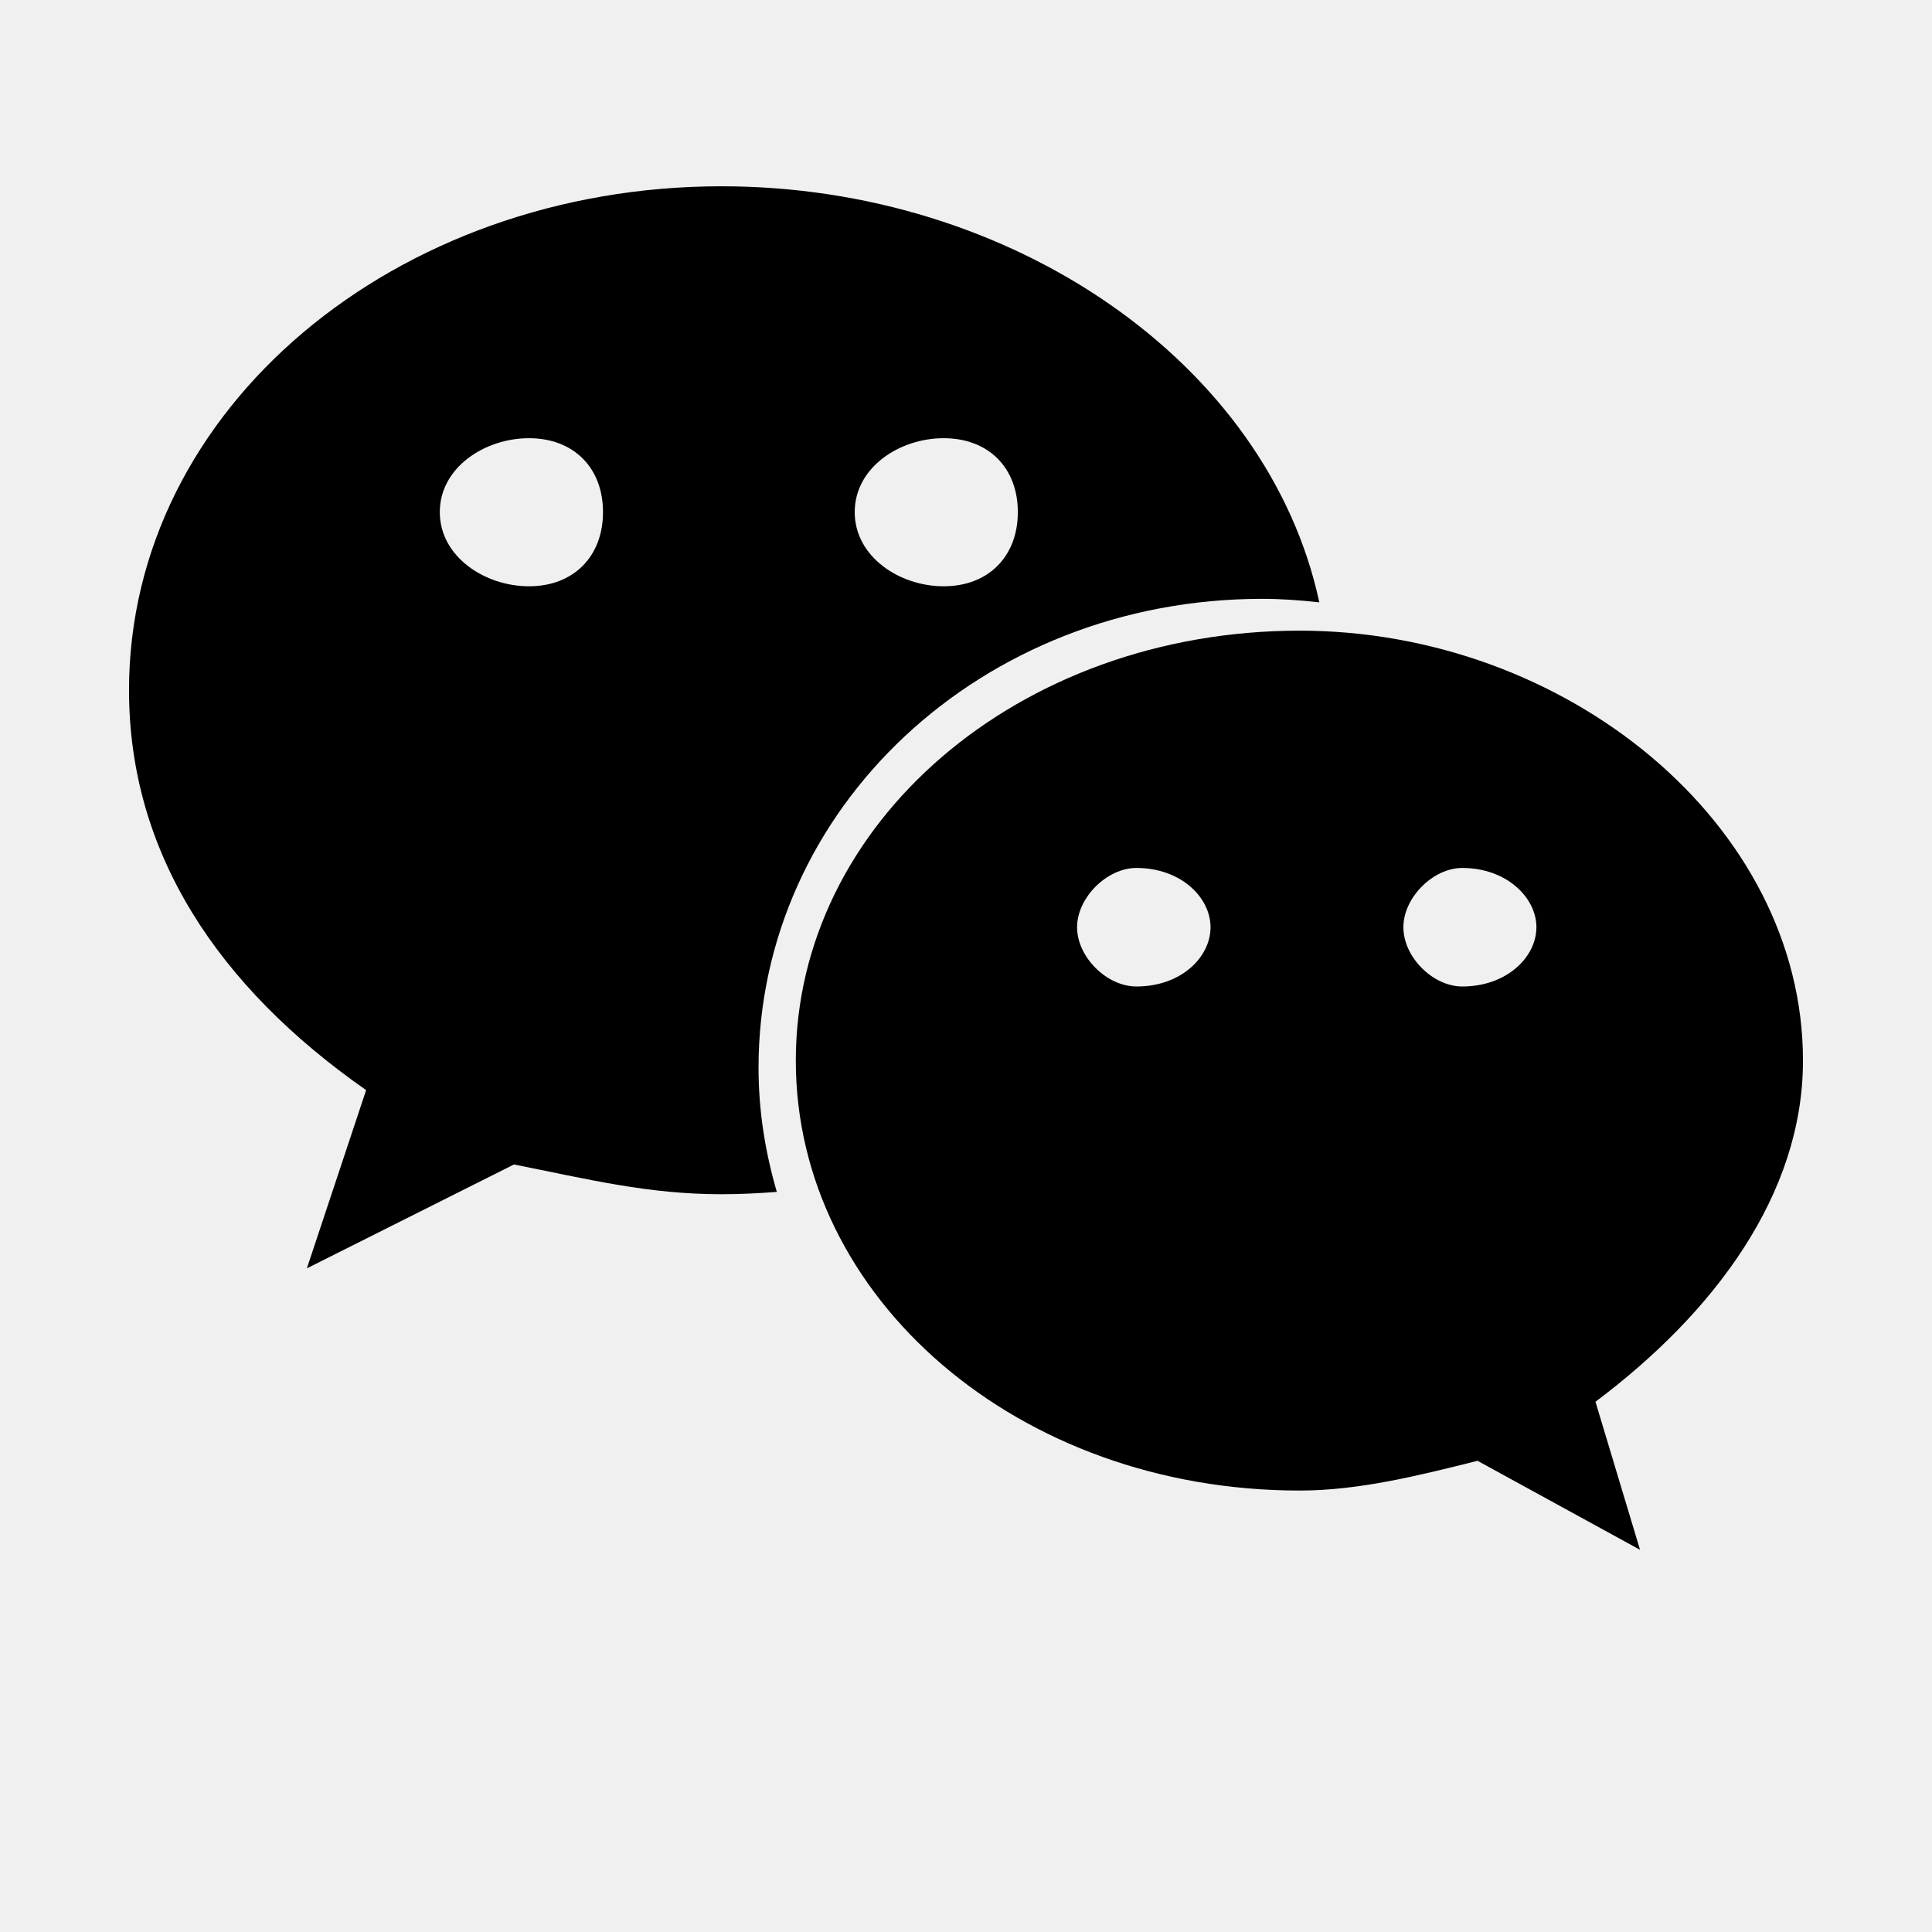
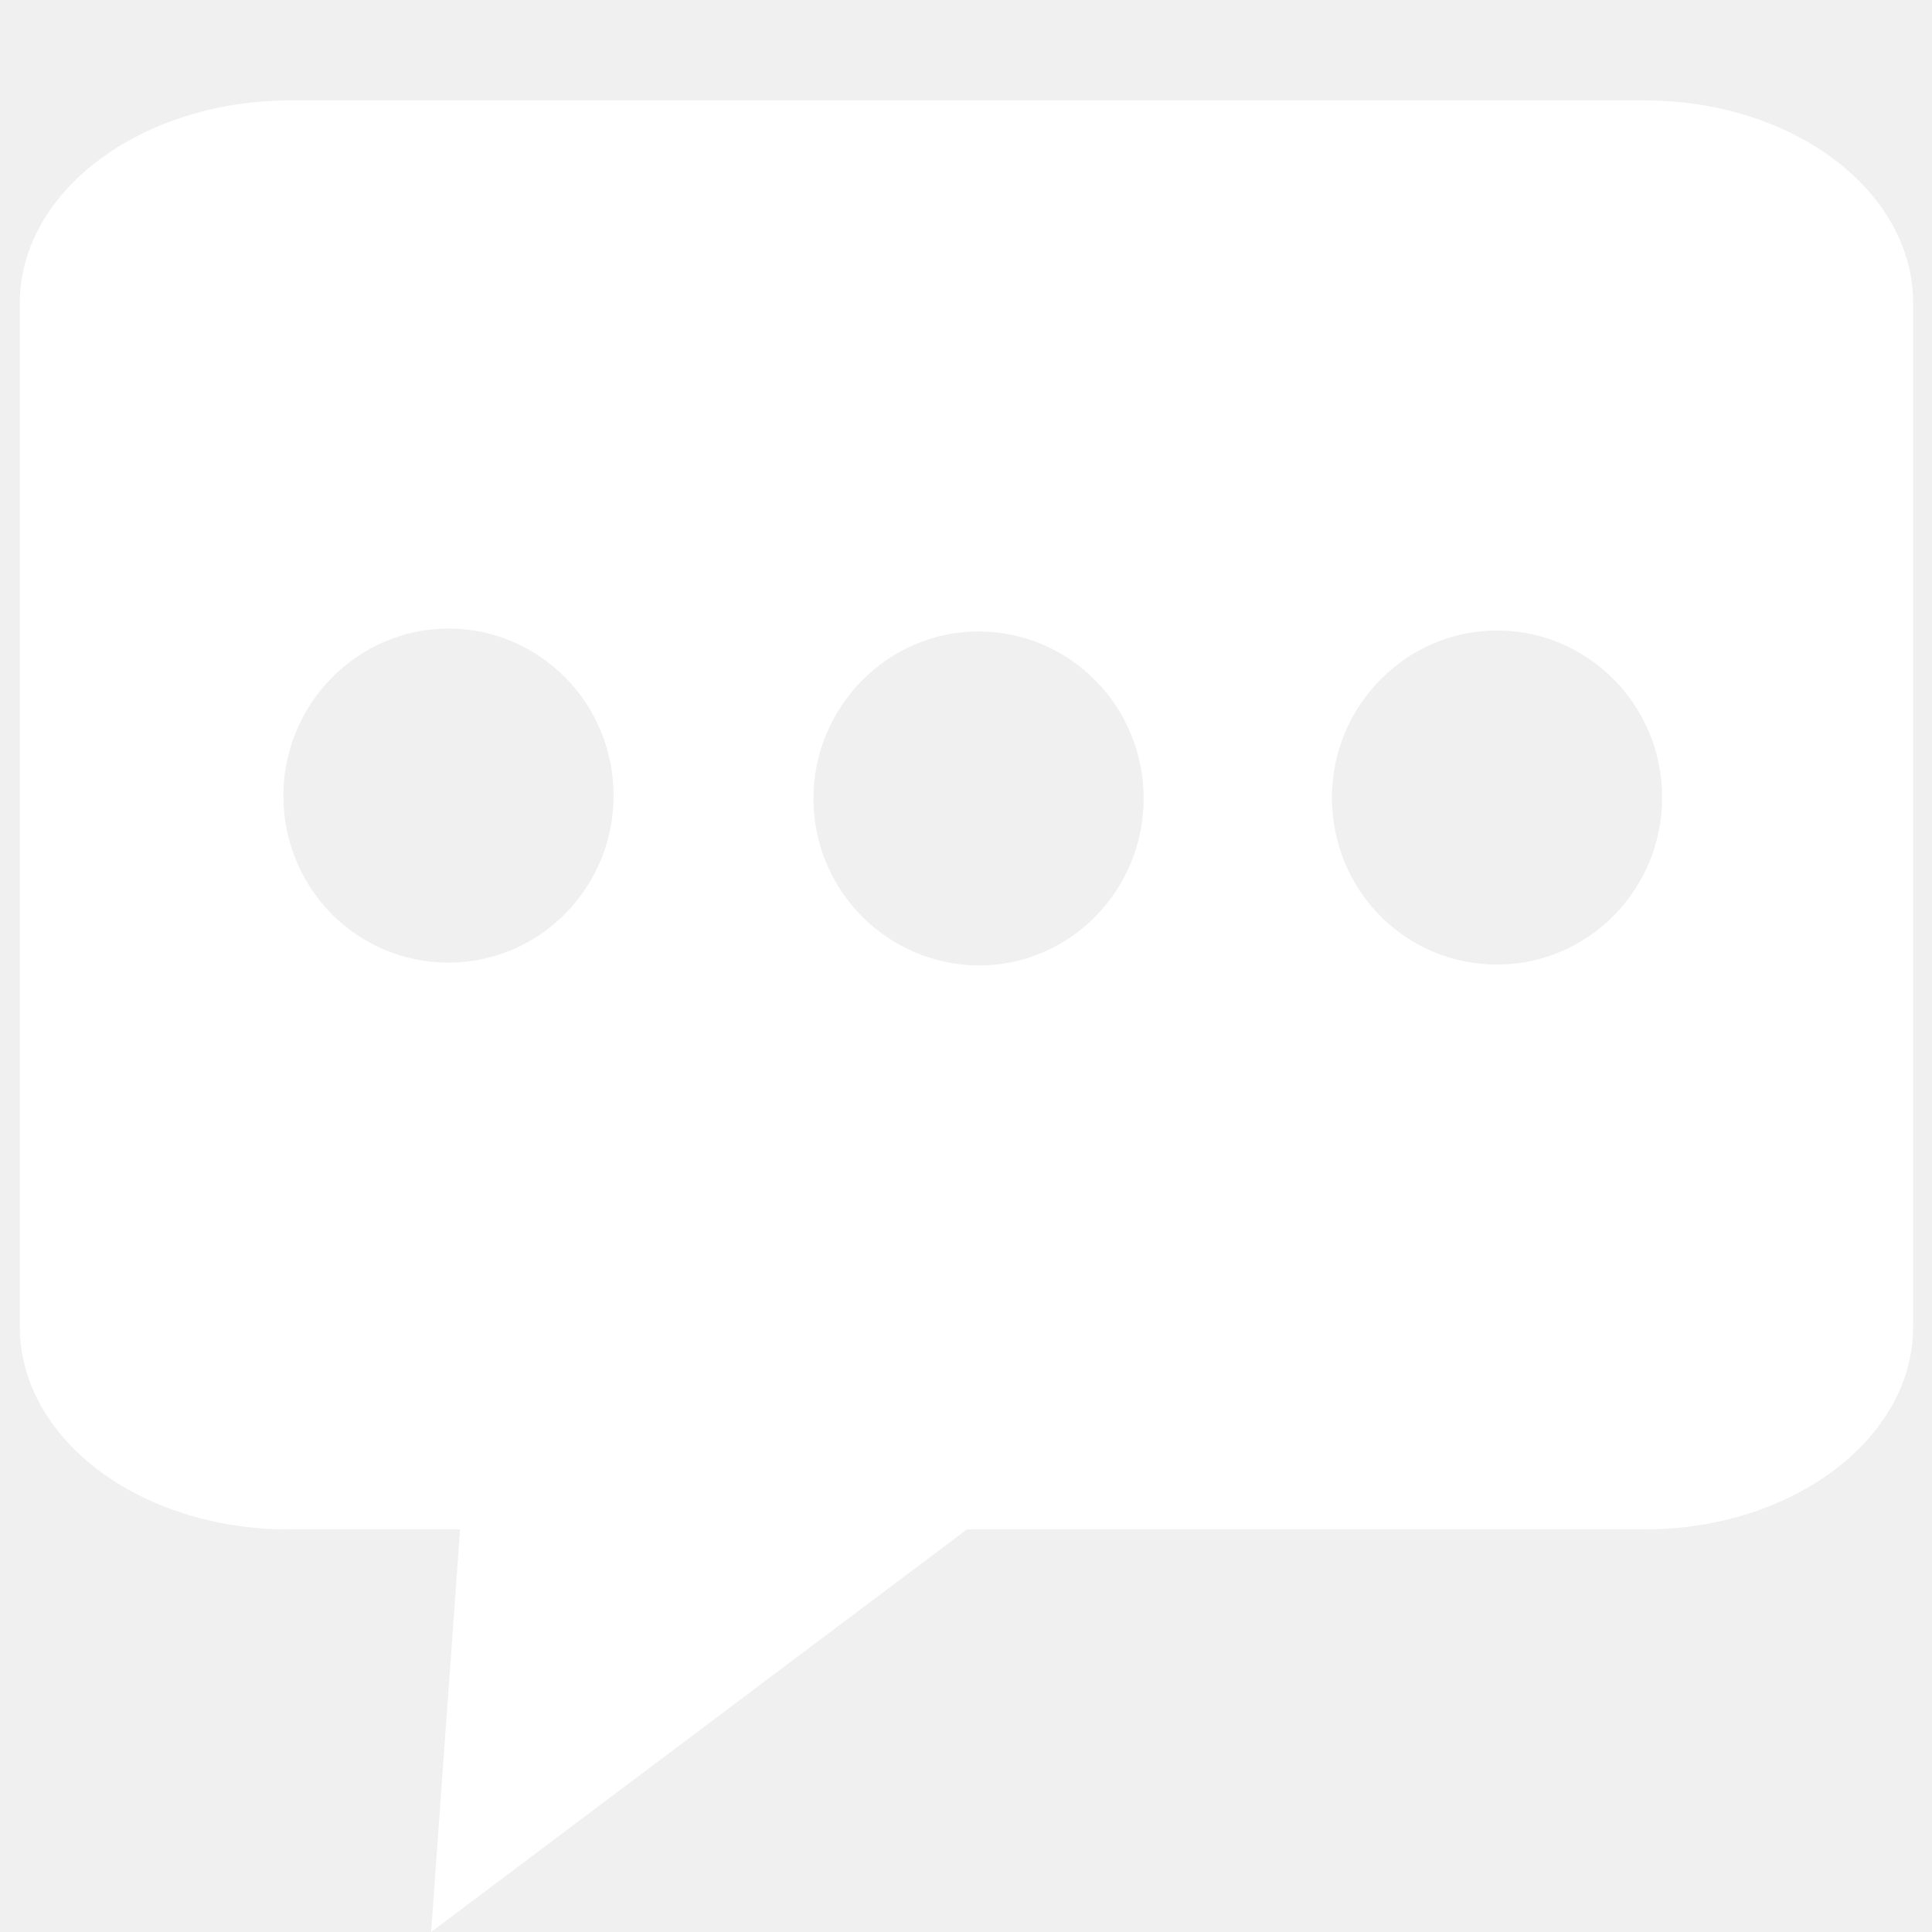
- <svg xmlns="http://www.w3.org/2000/svg" t="1503994712492" class="icon" style="" viewBox="0 0 1024 1024" version="1.1" p-id="9337" width="64" height="64">
-   <defs>
-     <style type="text/css" />
-   </defs>
-   <path d="M669.029 317.396c10.181 0 20.236 0.748 30.238 1.865C672.1 192.728 536.831 98.731 382.415 98.731c-172.618 0-314.035 117.66-314.035 267.067 0 86.242 47.044 157.061 125.674 211.988l-31.407 94.468 109.755-55.053c39.303 7.781 70.81 15.765 110.011 15.765 9.85 0 19.625-0.482 29.323-1.243-6.144-20.996-9.698-42.983-9.698-65.792C402.041 428.733 519.845 317.396 669.029 317.396zM500.168 232.257c23.639 0 39.303 15.55 39.303 39.185 0 23.536-15.664 39.3-39.303 39.3-23.536 0-47.147-15.765-47.147-39.3C453.022 247.807 476.633 232.257 500.168 232.257zM280.403 310.743c-23.537 0-47.3-15.765-47.3-39.3 0-23.635 23.764-39.185 47.3-39.185 23.535 0 39.2 15.55 39.2 39.185C319.603 294.978 303.937 310.743 280.403 310.743z" p-id="9338" />
-   <path d="M955.618 562.147c0-125.543-125.622-227.882-266.734-227.882-149.413 0-267.091 102.339-267.091 227.882 0 125.77 117.678 227.879 267.091 227.879 31.279 0 62.838-7.897 94.243-15.765l86.12 47.17-23.613-78.473C908.676 695.672 955.618 632.965 955.618 562.147zM602.307 522.858c-15.639 0-31.431-15.549-31.431-31.417 0-15.651 15.792-31.405 31.431-31.405 23.74 0 39.303 15.755 39.303 31.405C641.61 507.309 626.047 522.858 602.307 522.858zM775.028 522.858c-15.539 0-31.202-15.549-31.202-31.417 0-15.651 15.664-31.405 31.202-31.405 23.536 0 39.301 15.755 39.301 31.405C814.329 507.309 798.564 522.858 775.028 522.858z" p-id="9339" />
+ <svg xmlns="http://www.w3.org/2000/svg" class="icon" width="200px" height="200.00px" viewBox="0 0 1024 1024" version="1.1">
+   <path fill="#ffffff" d="M10.491 703.136c0 59.362 63.456 107.466 142.265 107.466h91.09l-15.352 213.397 284.018-213.397h359.244c78.297 0 142.265-48.104 142.265-107.466v-542.449c0-59.362-63.456-107.466-142.265-107.466H152.756C73.947 53.733 10.491 101.837 10.491 160.688v542.449z m695.46-280.436c0-48.616 39.404-88.532 87.508-88.532 48.104 0 87.508 39.404 87.508 88.532 0 48.616-38.893 88.532-87.508 88.532-48.616 0-87.508-39.404-87.508-88.532z m-274.807 0.512c0-48.616 39.404-88.532 87.508-88.532 48.104 0 87.508 39.404 87.508 88.532 0 48.616-38.893 88.532-87.508 88.532-48.616-0.512-87.508-39.916-87.508-88.532z m-280.948-1.535c0-48.616 39.404-88.532 87.508-88.532 48.104 0 87.508 39.404 87.508 88.532 0 48.616-38.893 88.532-87.508 88.532-48.616 0-87.508-39.404-87.508-88.532z" />
</svg>
